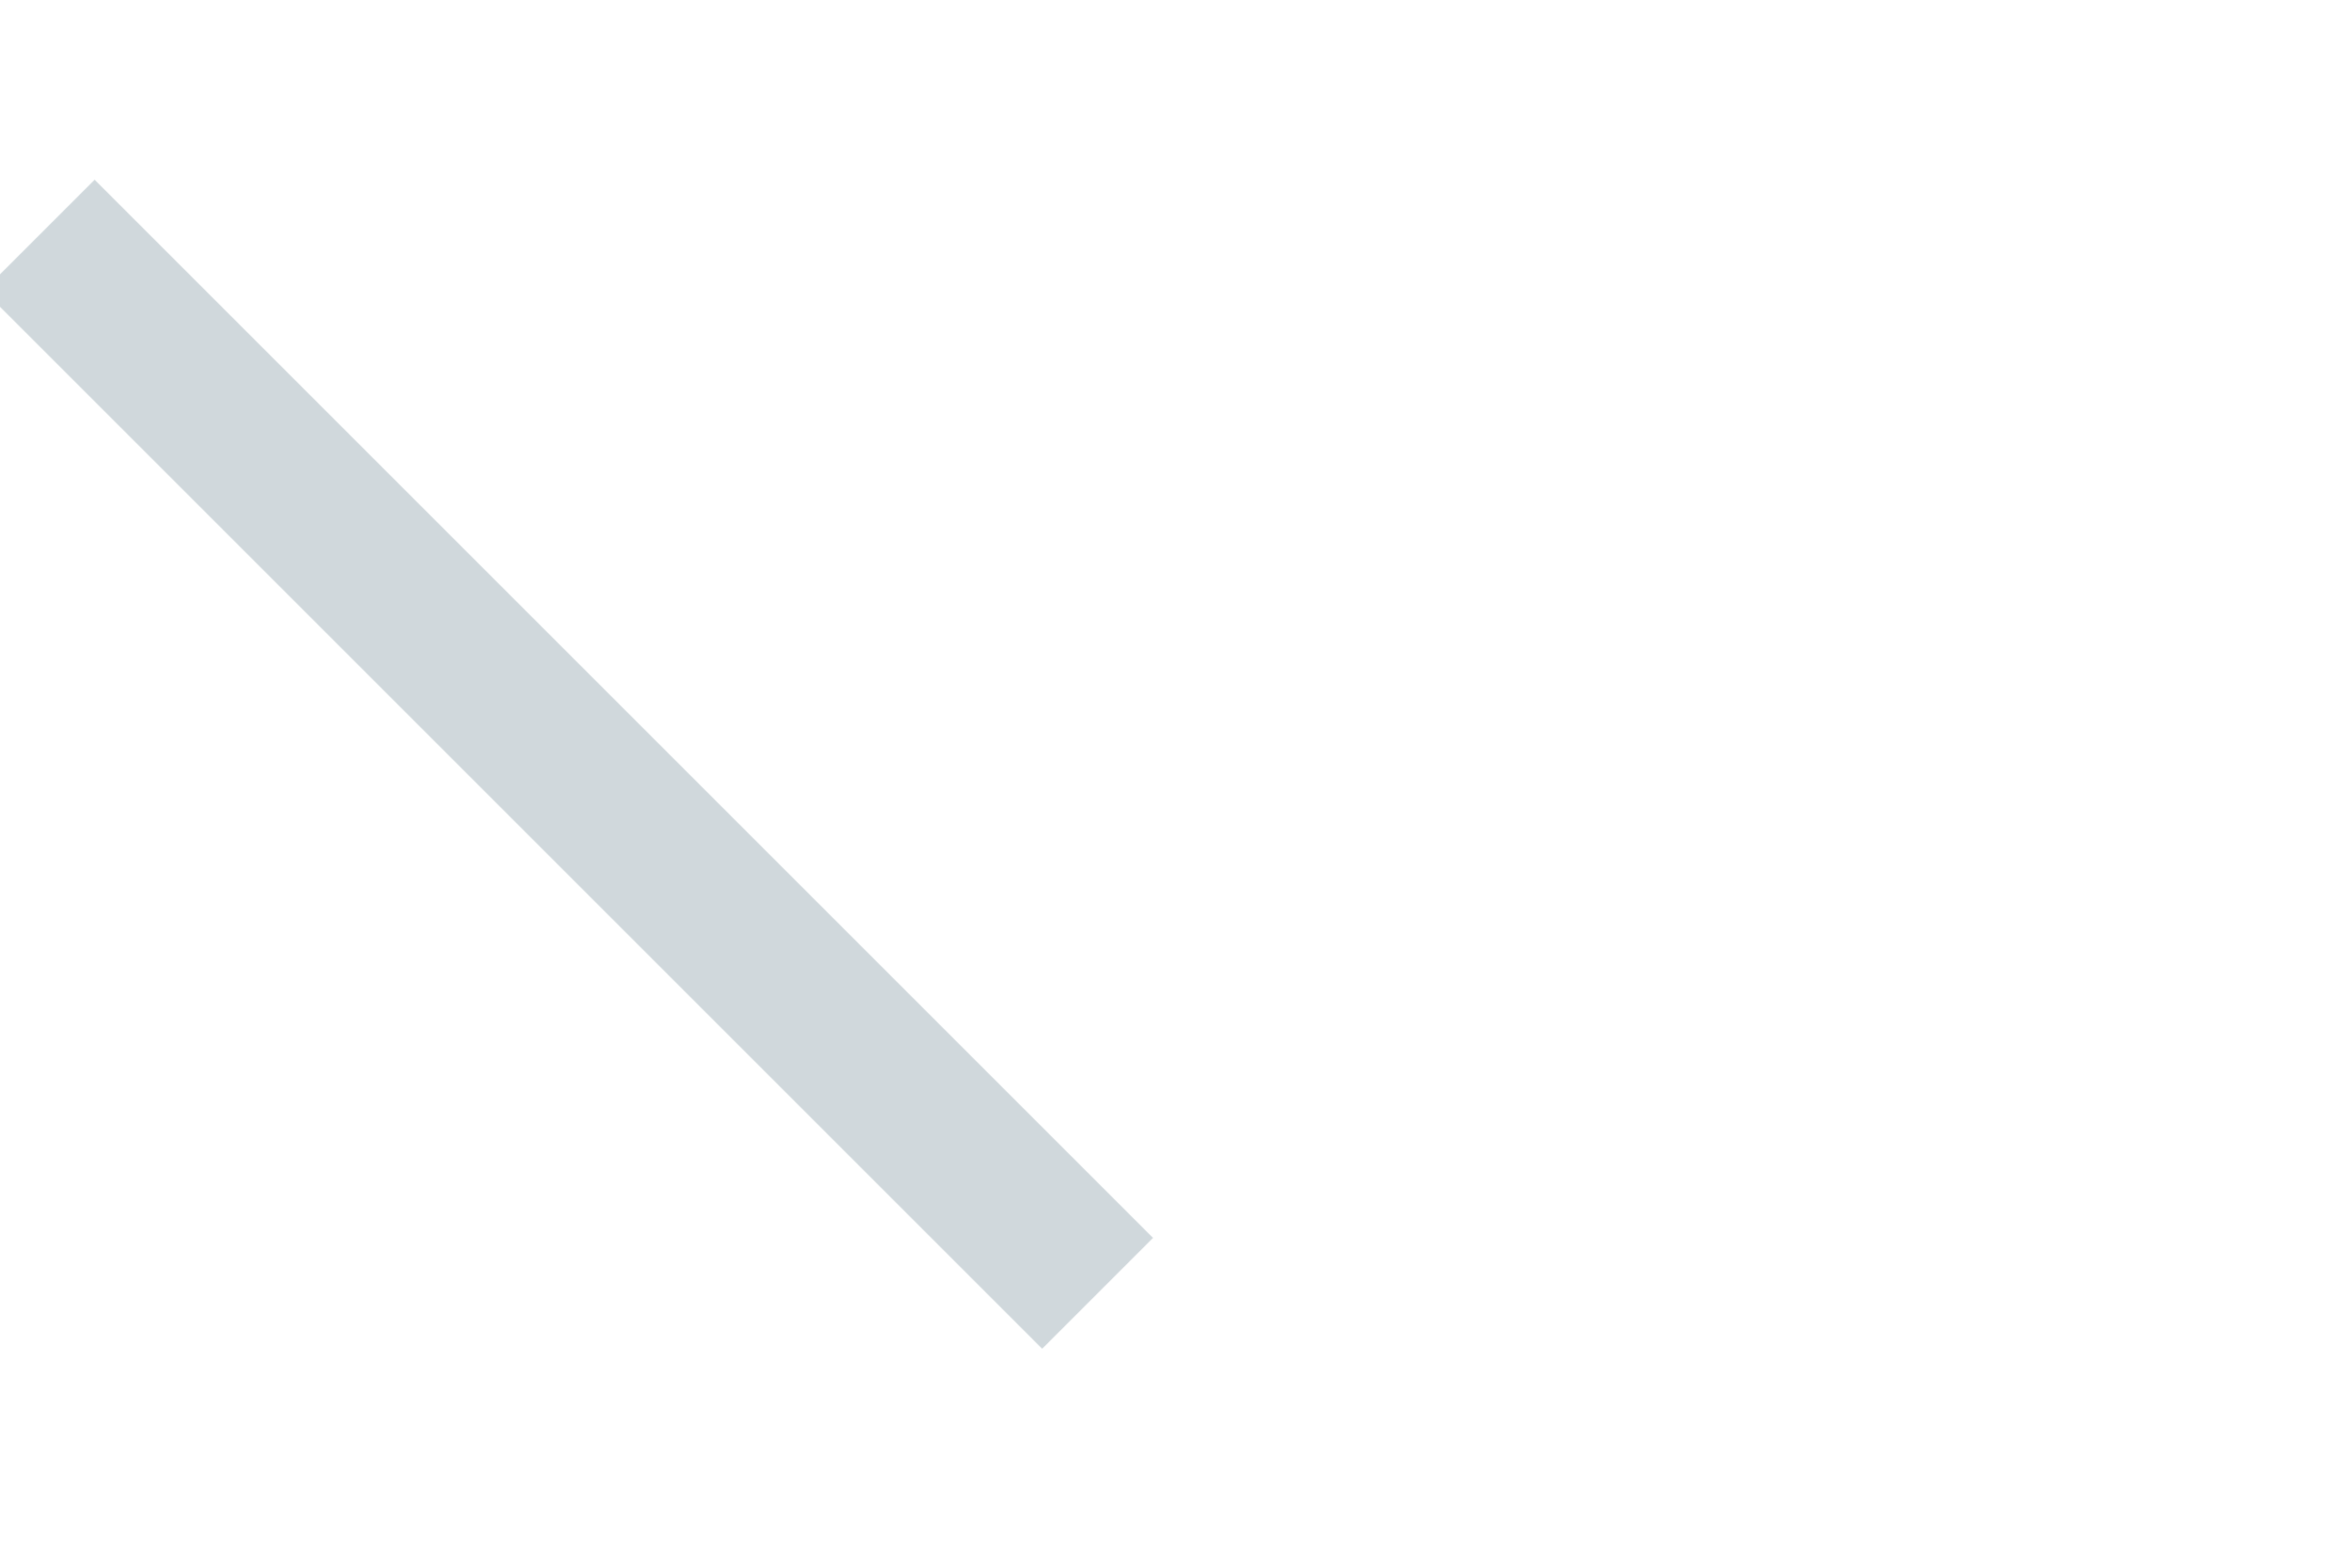
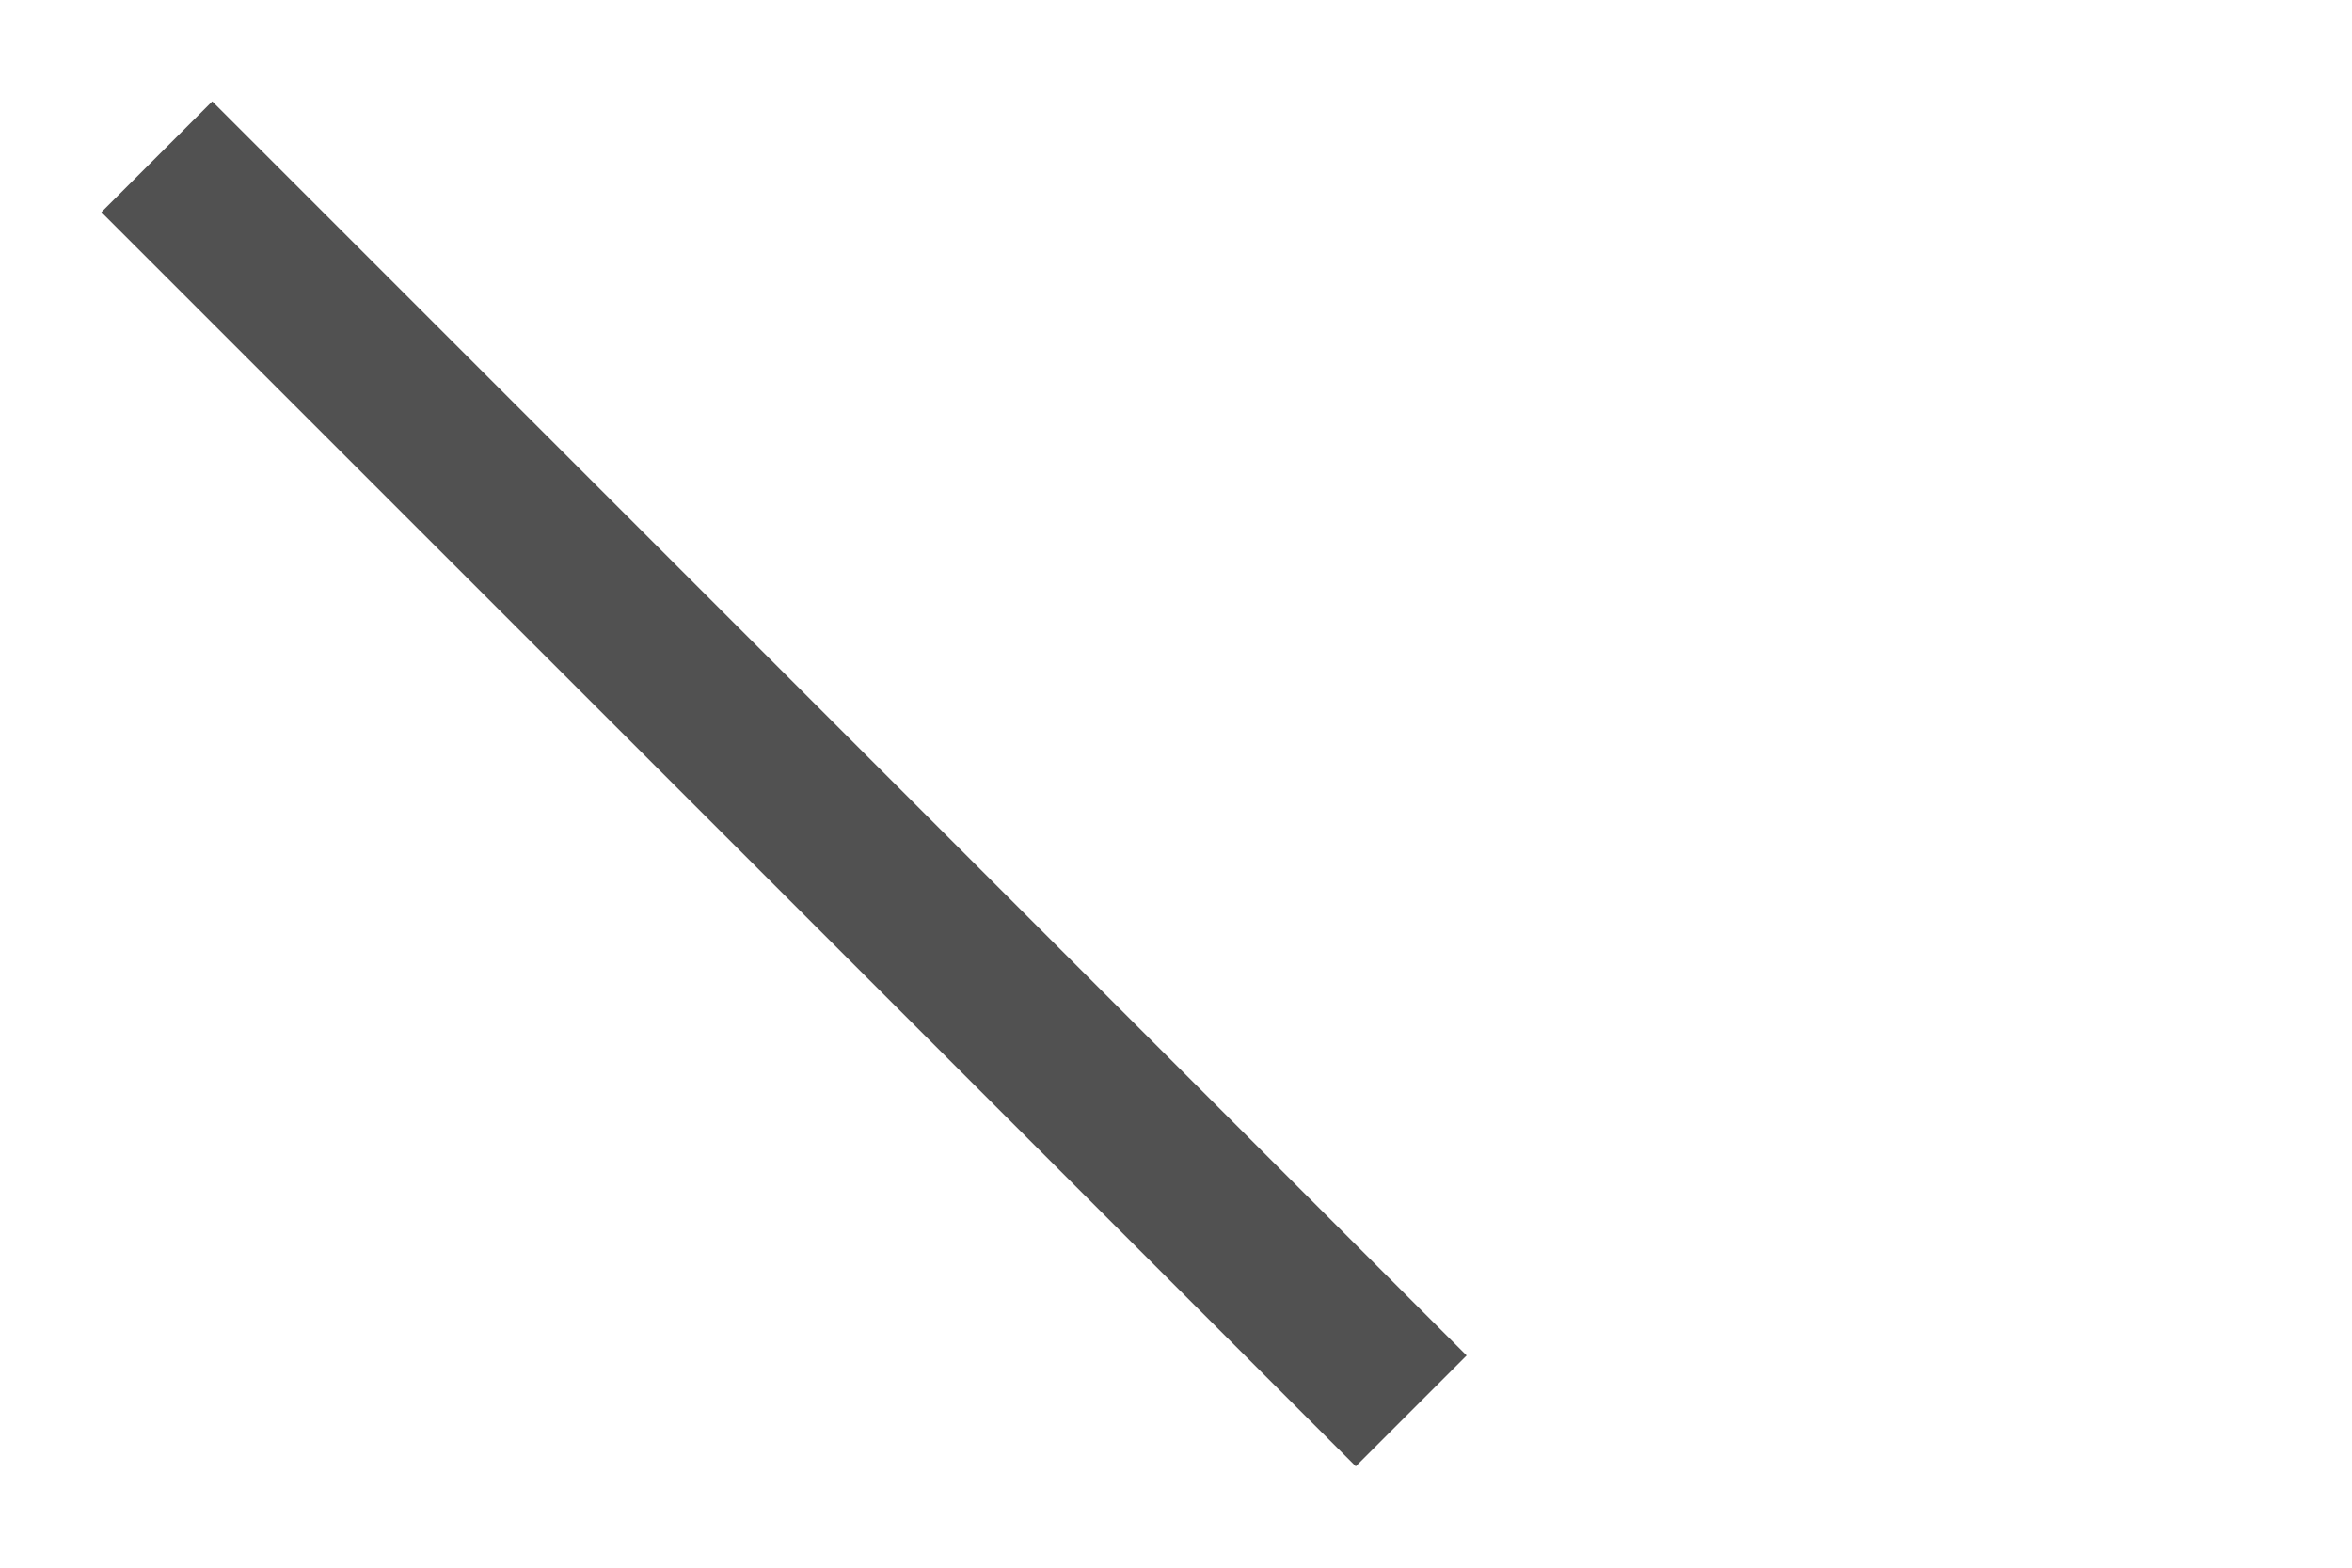
- <svg xmlns="http://www.w3.org/2000/svg" version="1.1" x="0px" y="0px" width="1.5em" height="1em" viewBox="0 0 300 150" xml:space="preserve">
+ <svg xmlns="http://www.w3.org/2000/svg" version="1.1" x="0px" y="0px" width="1.5em" height="1em" viewBox="0 0 150 100" xml:space="preserve">
  <style type="text/css">
-         .line { stroke: #D0D8DC; stroke-width: 20; }
+         .line { stroke: #515151; stroke-width: 10; }
    </style>
-   <line class="line" x1="5" y1="5" x2="140" y2="140" />
+   <line class="line" x1="10" y1="10" x2="90" y2="90" />
</svg>
